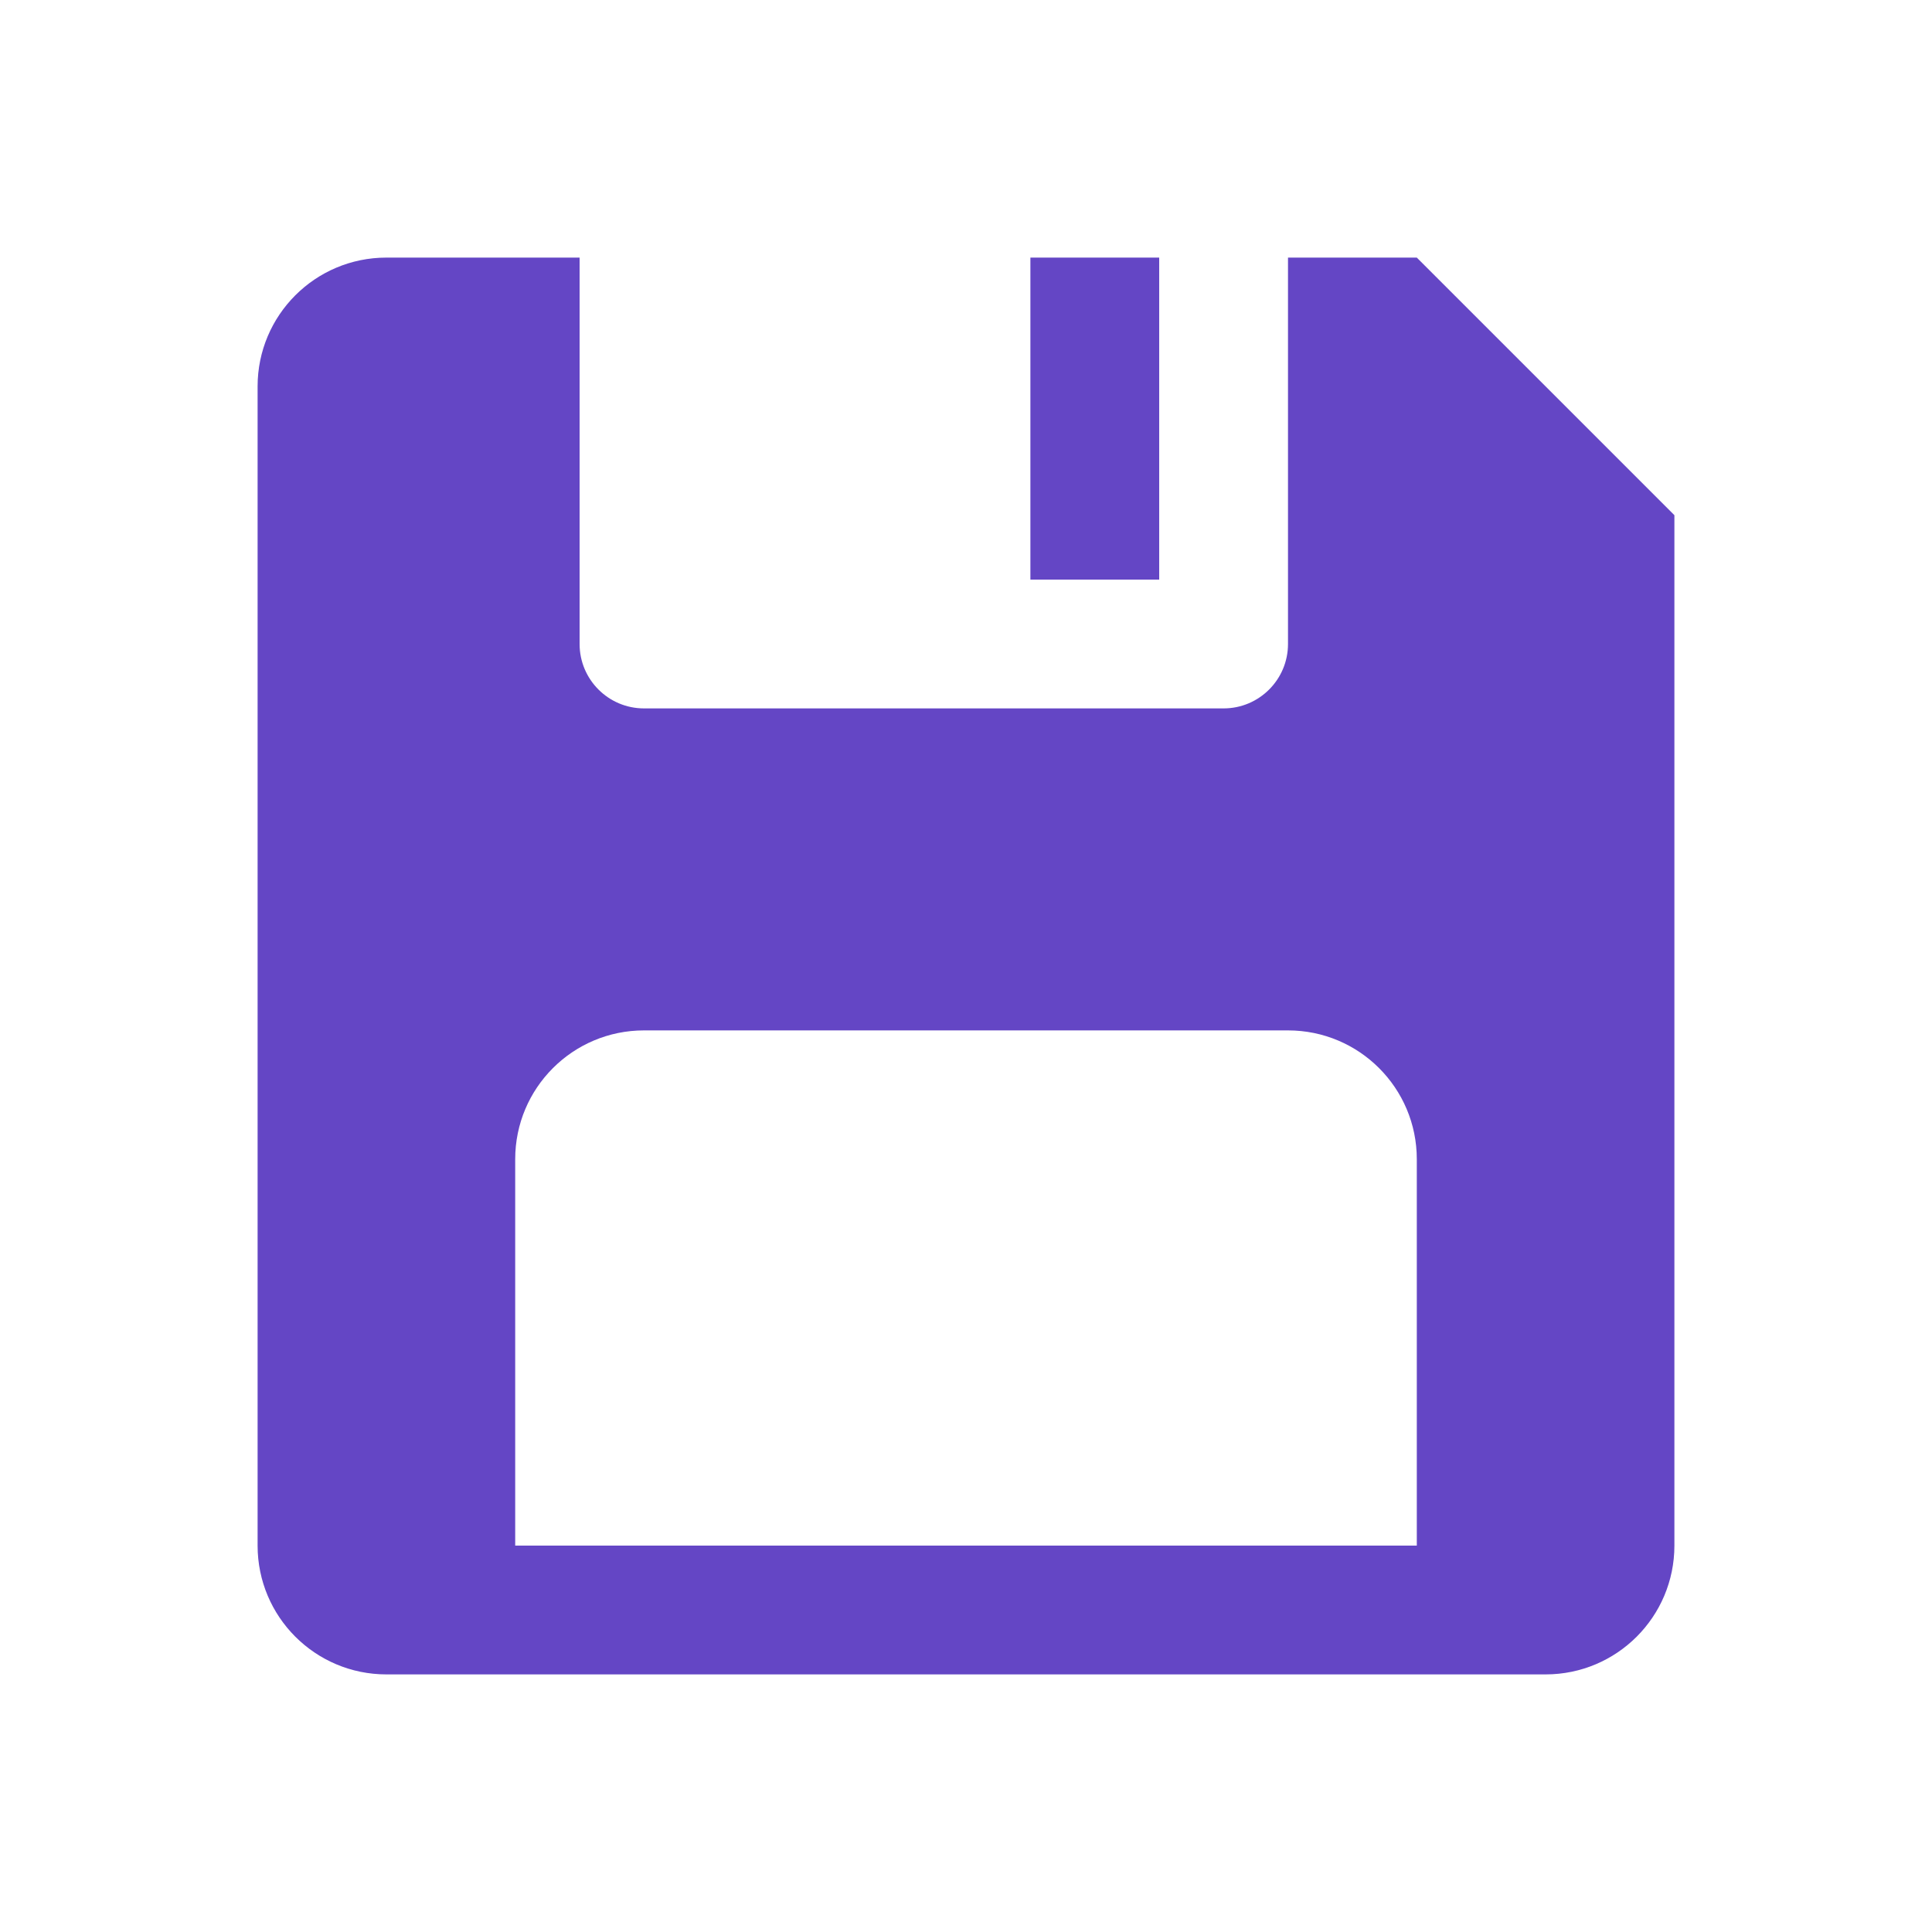
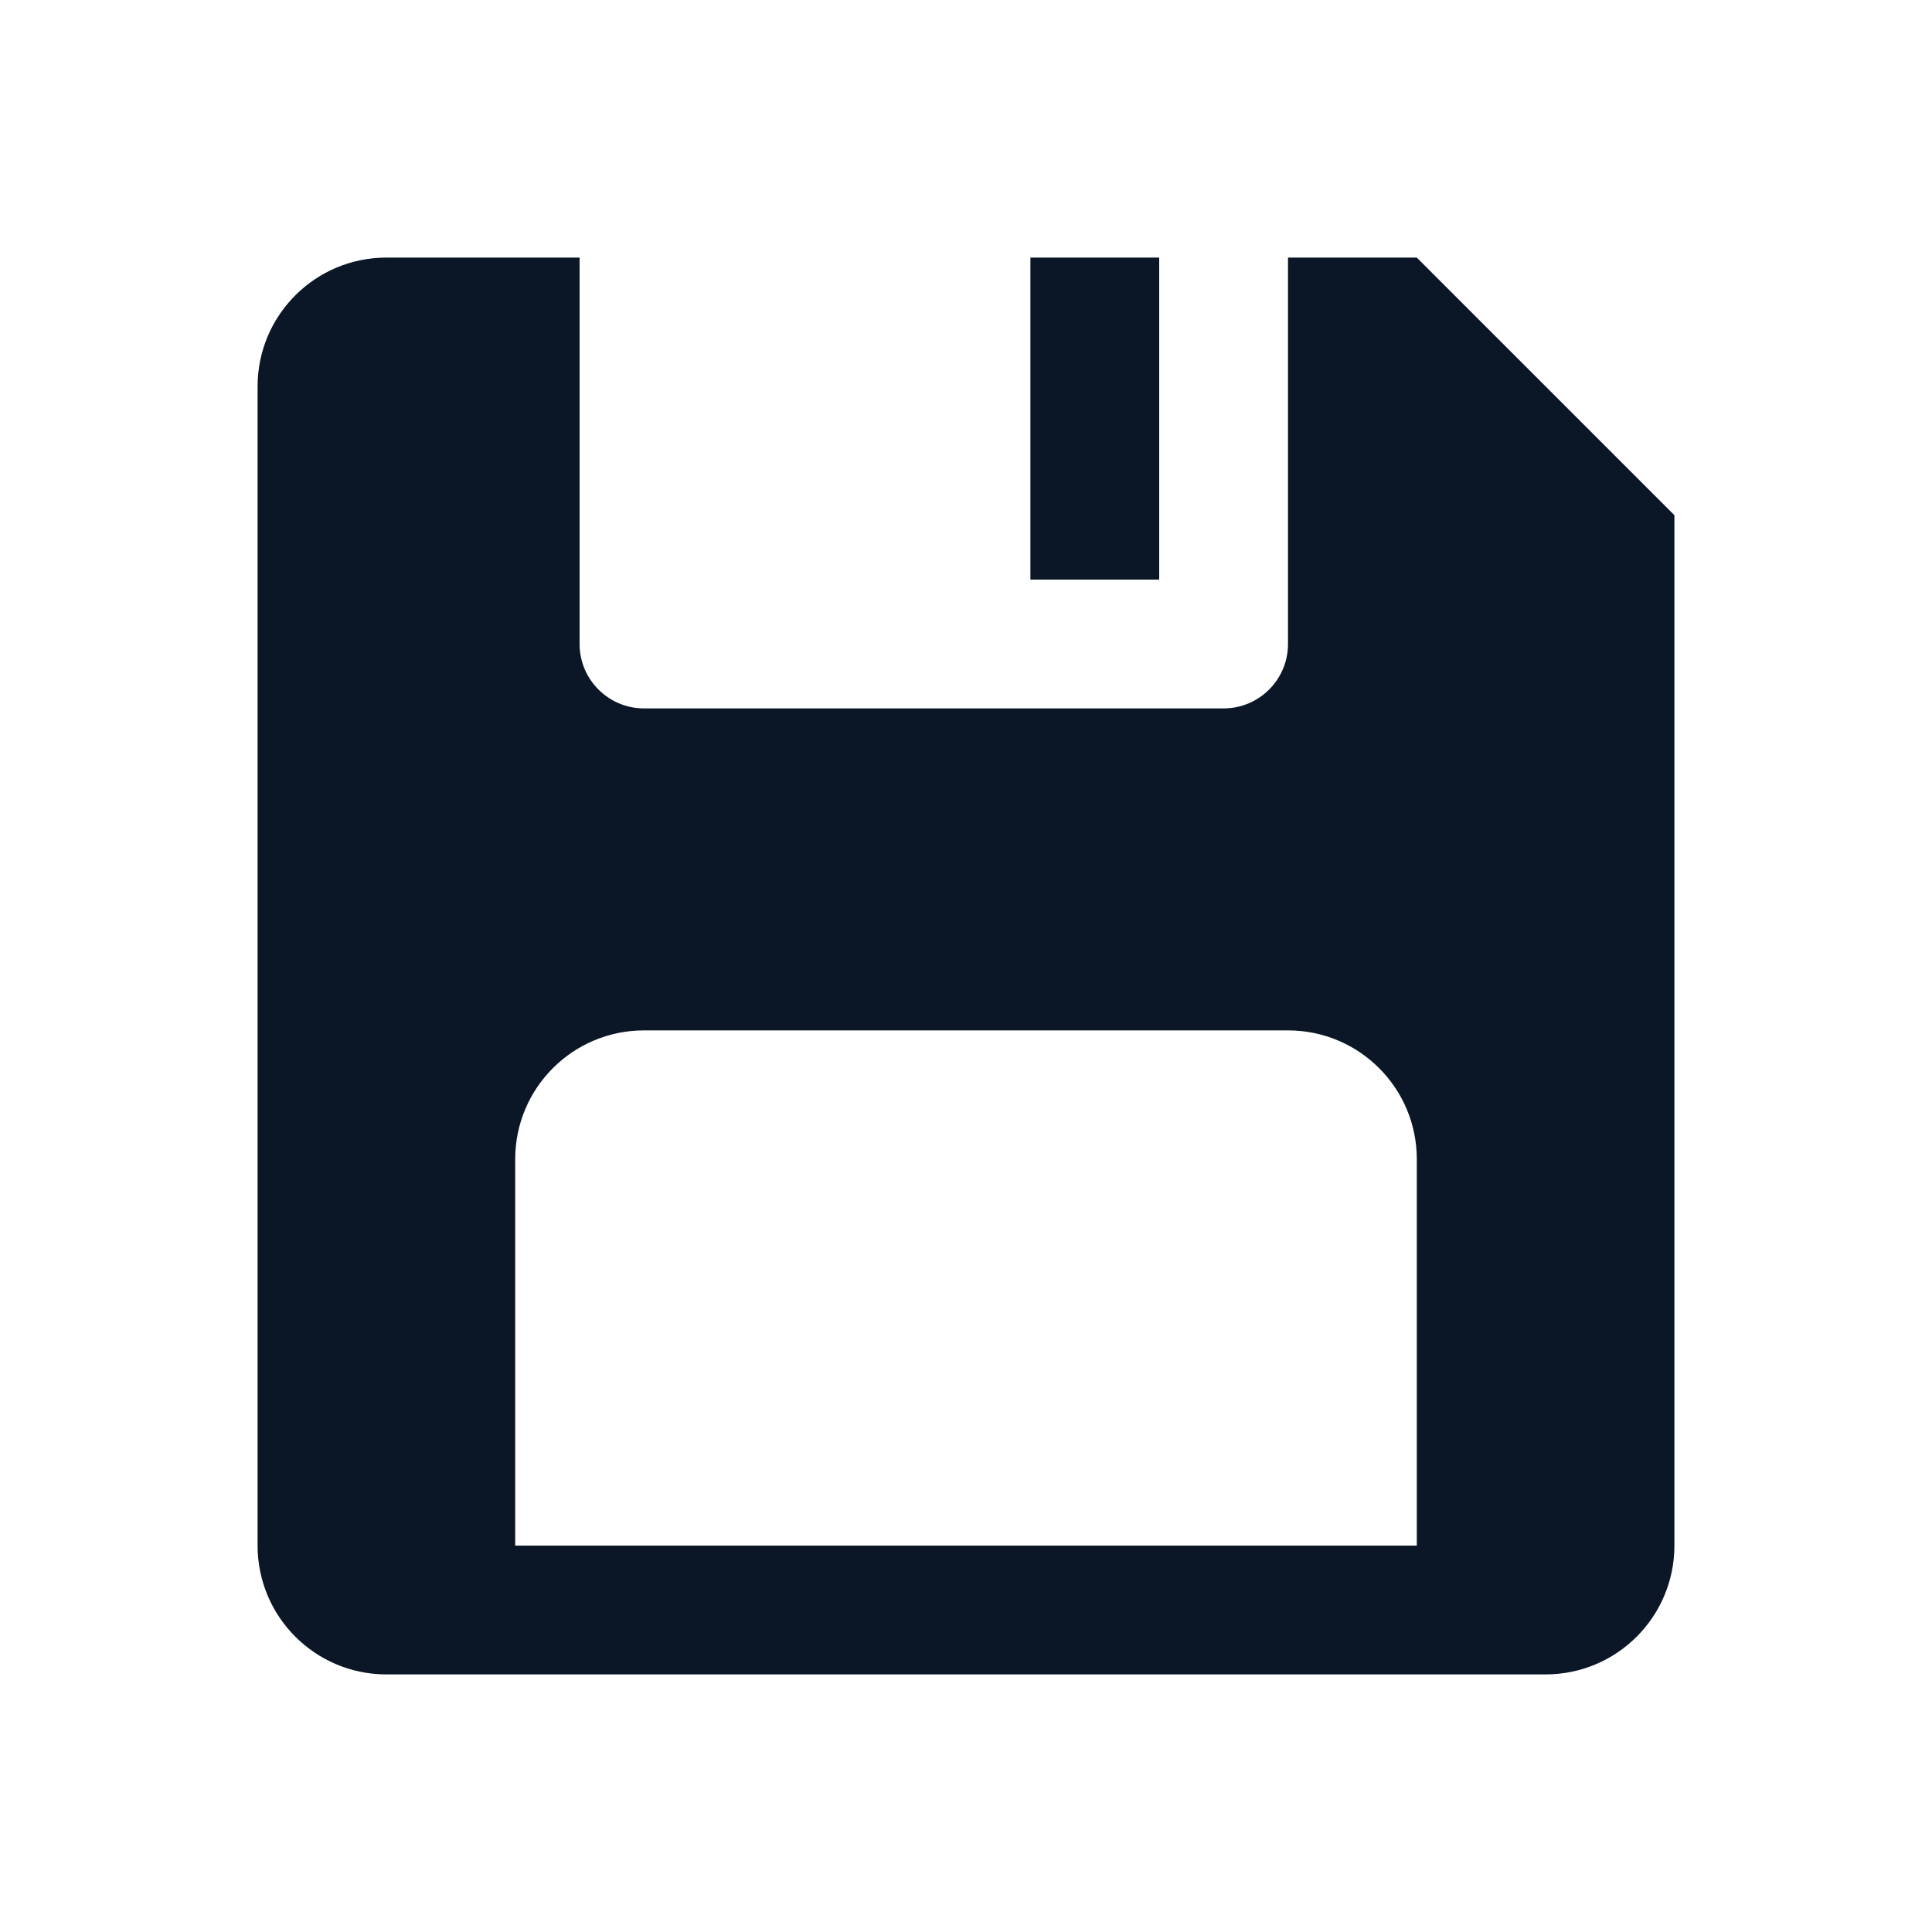
<svg xmlns="http://www.w3.org/2000/svg" id="Layer_1" style="enable-background:new 0 0 30 30;" version="1.1" viewBox="0 0 30 30" xml:space="preserve">
-   <path d="M22,4h-2v6c0,0.552-0.448,1-1,1h-9c-0.552,0-1-0.448-1-1V4H6C4.895,4,4,4.895,4,6v18c0,1.105,0.895,2,2,2h18  c1.105,0,2-0.895,2-2V8L22,4z M22,24H8v-6c0-1.105,0.895-2,2-2h10c1.105,0,2,0.895,2,2V24z" fill="rgb(100, 70, 197)" />
-   <rect height="5" width="2" x="16" y="4" fill="rgb(100, 70, 197)" />
+   <path d="M22,4h-2v6c0,0.552-0.448,1-1,1h-9c-0.552,0-1-0.448-1-1V4H6C4.895,4,4,4.895,4,6v18c0,1.105,0.895,2,2,2h18  c1.105,0,2-0.895,2-2V8L22,4z M22,24H8v-6c0-1.105,0.895-2,2-2h10c1.105,0,2,0.895,2,2V24z" fill="rgb(11, 23, 39)" />
+   <rect height="5" width="2" x="16" y="4" fill="rgb(11, 23, 39)" />
</svg>
